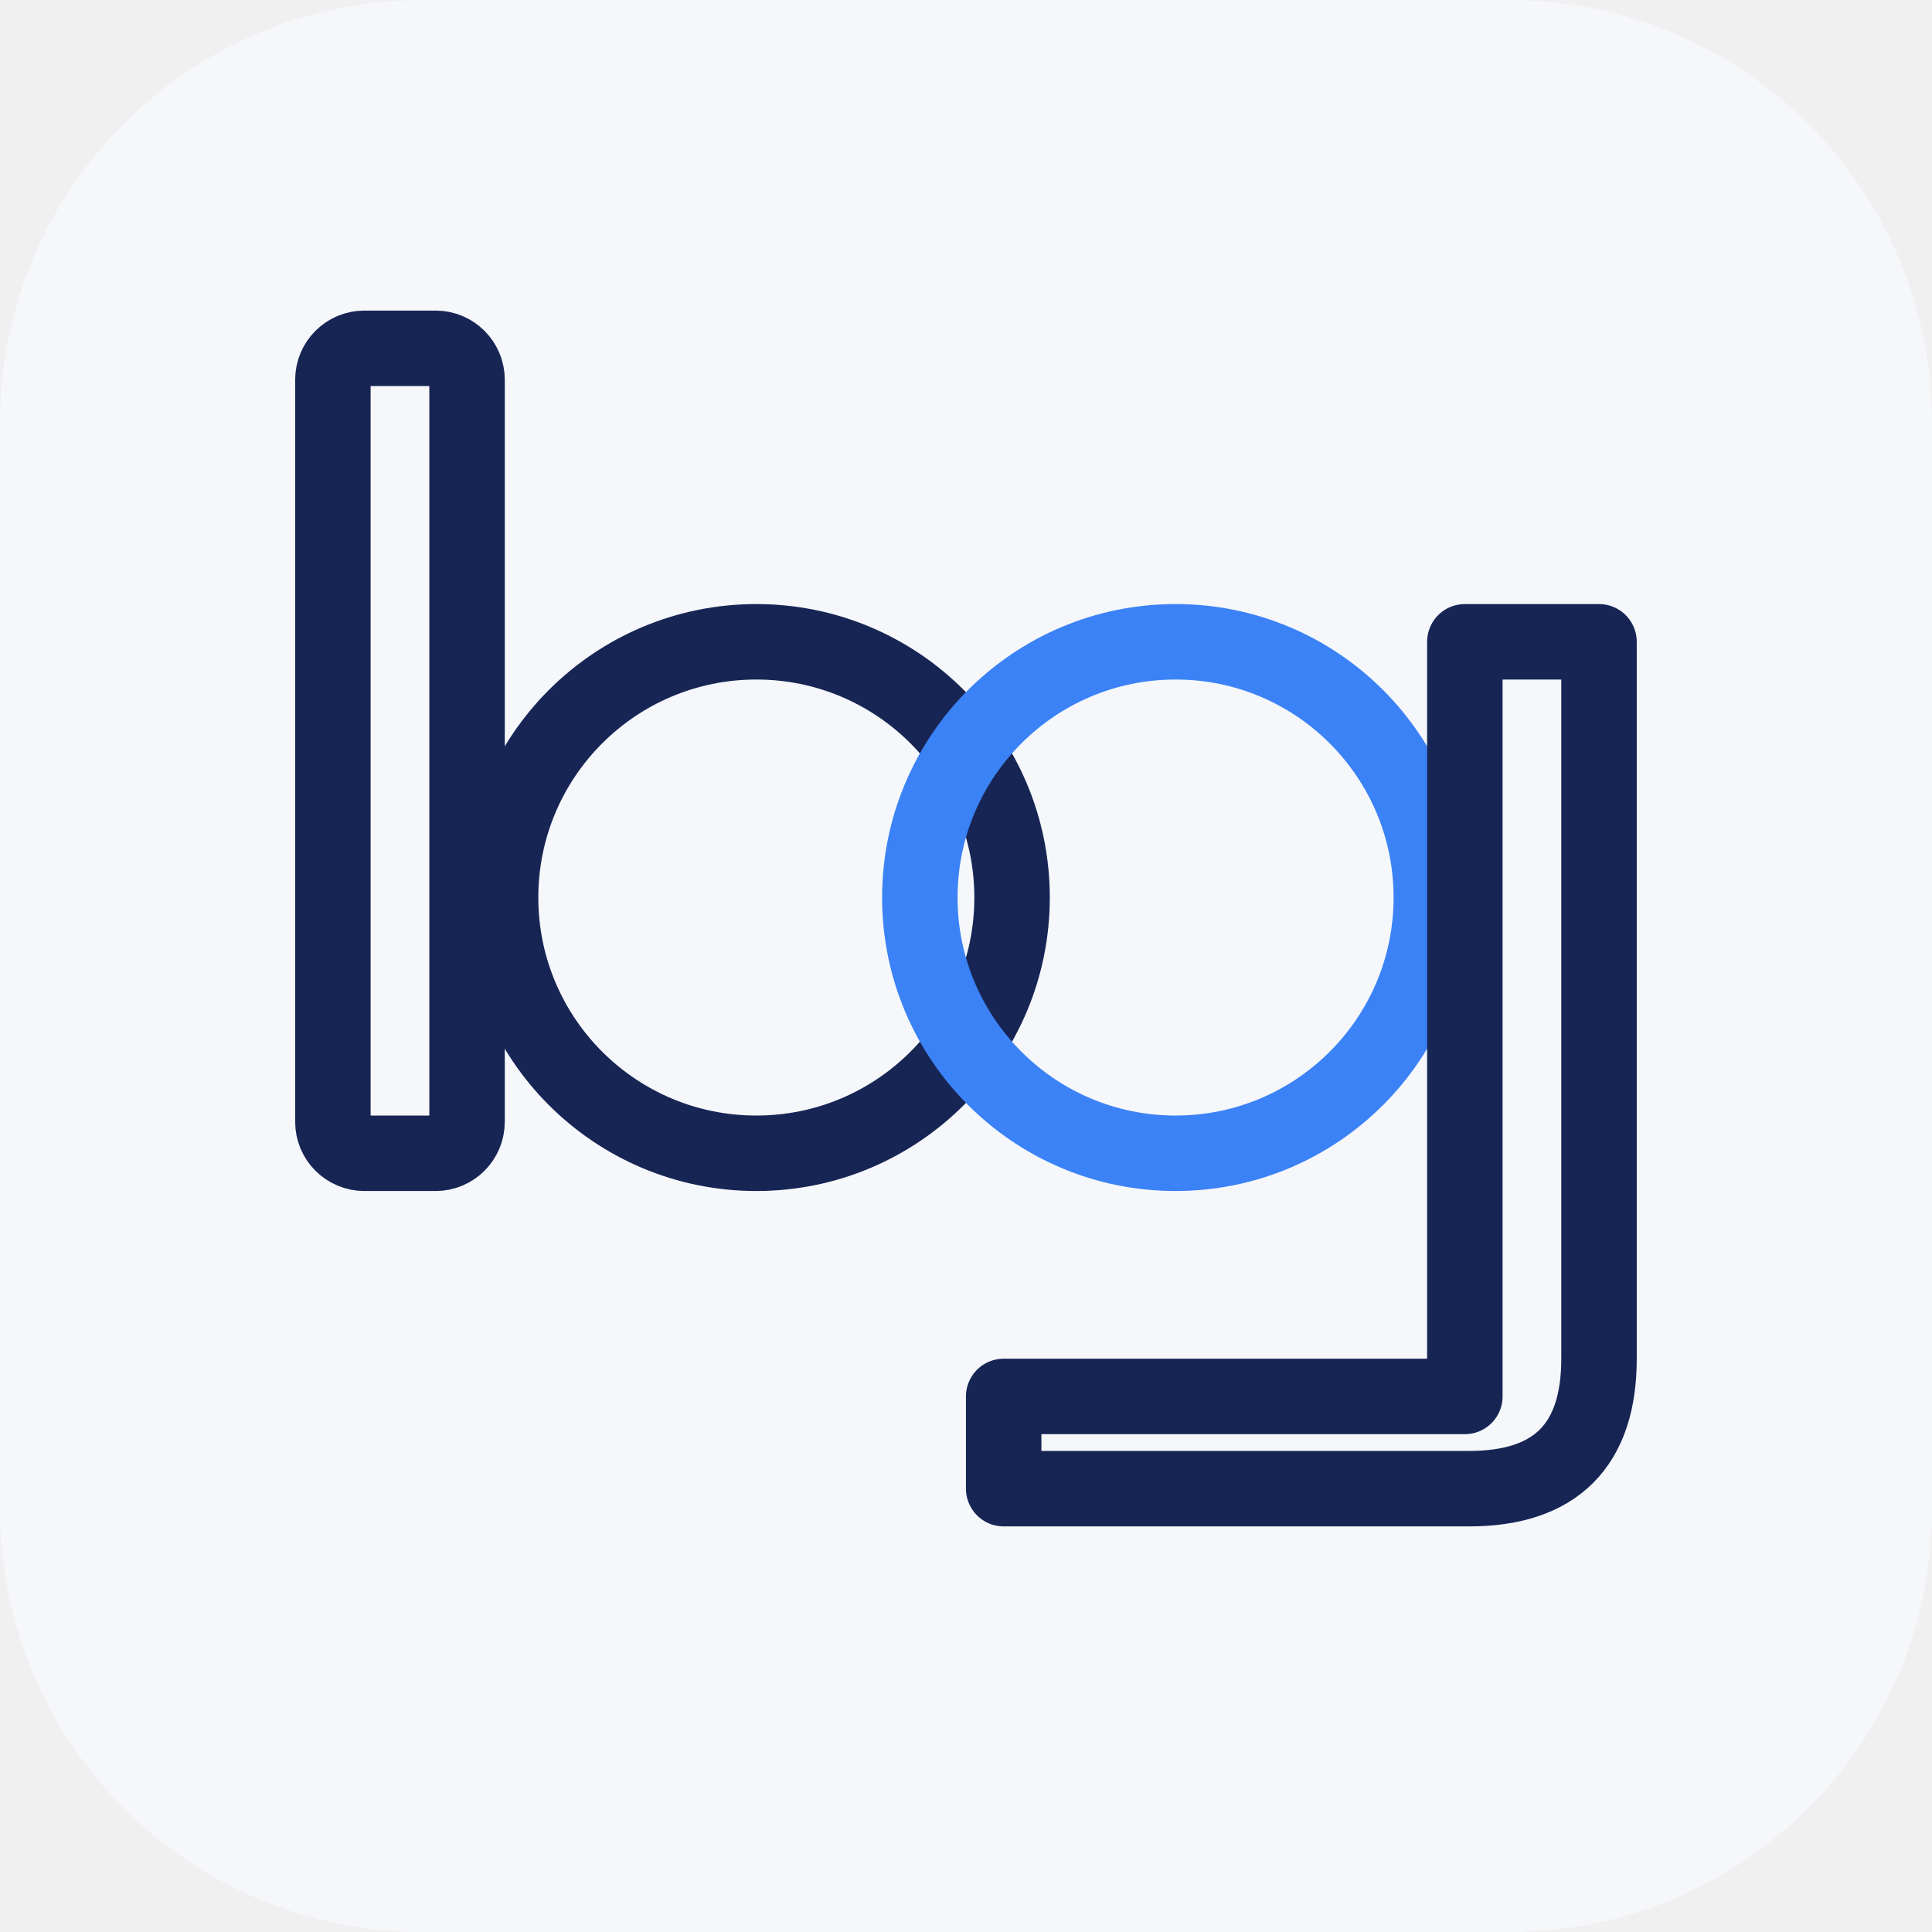
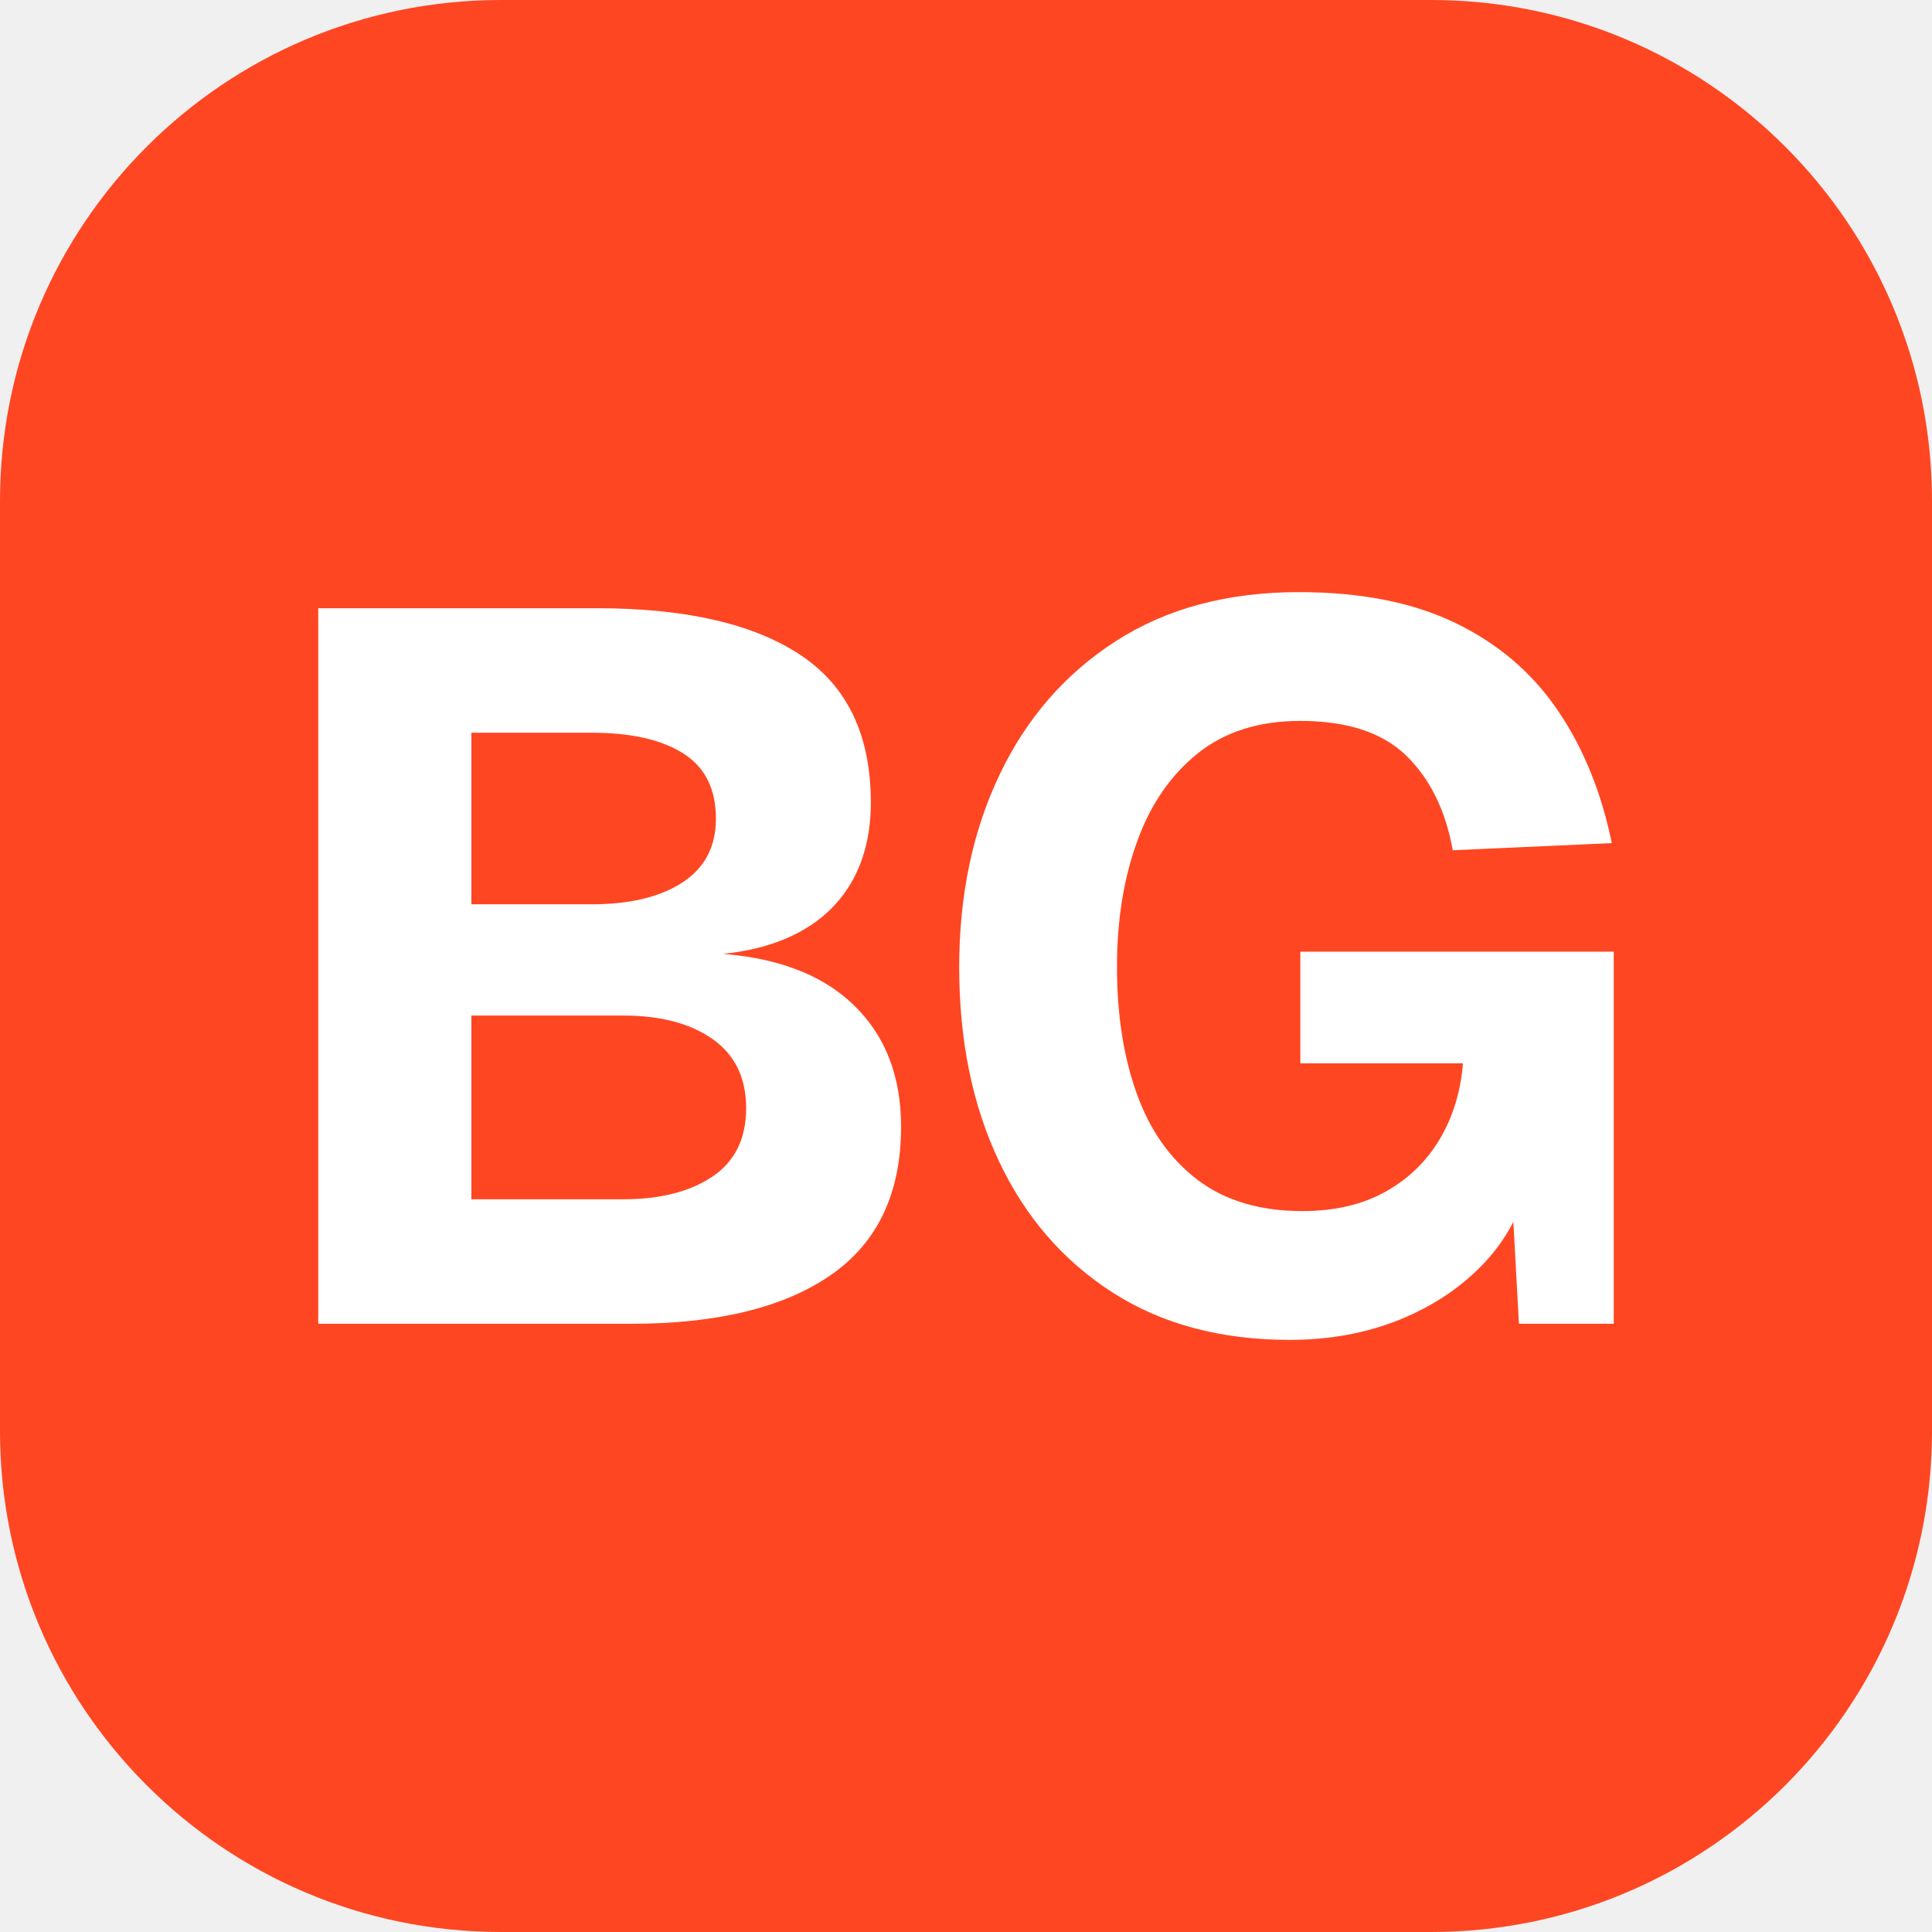
- <svg xmlns="http://www.w3.org/2000/svg" viewBox="0 0 64 64" width="256" height="256" role="img" aria-label="Baugraph">
-   <rect width="64" height="64" rx="14" fill="#f5f7fb" />
-   <g transform="translate(7 8.9) scale(0.6944)">
-     <g transform="translate(0 0)">
-       <g fill="none" stroke-width="3.6" stroke-linejoin="round">
-         <rect x="5.8" y="3.8" width="6.4" height="38.4" rx="1.5" stroke="#172554" />
-         <circle cx="26" cy="30" r="12.2" stroke="#172554" />
-         <circle cx="46" cy="30" r="12.2" stroke="#3b82f6" />
-         <path d="M59.8 17.8 H66.2 V52 Q66.2 58.2 60 58.2 H37.8 V53.8 H59.8 Z" stroke="#172554" />
-       </g>
-     </g>
-   </g>
+ <svg xmlns="http://www.w3.org/2000/svg" viewBox="0 0 108 108" role="img" aria-label="Baugraph">
+   <rect width="108" height="108" rx="28" fill="#FF4622" />
+   <path fill="#FFFFFF" d="M17.79 74V34H33.36Q40.8 34 44.74 36.61Q48.68 39.22 48.68 44.86Q48.68 47.35 47.67 49.19Q46.66 51.03 44.71 52.09Q42.76 53.15 39.99 53.36L39.97 53.29Q45.03 53.59 47.7 56.16Q50.37 58.72 50.37 62.98Q50.37 68.55 46.45 71.27Q42.52 74 35.28 74ZM26.35 67.04H34.84Q37.94 67.04 39.83 65.77Q41.71 64.5 41.71 61.95Q41.71 59.41 39.84 58.09Q37.97 56.77 34.84 56.77H26.35ZM26.35 50.55H33.09Q36.27 50.55 38.15 49.33Q40.02 48.11 40.02 45.76Q40.02 43.28 38.2 42.12Q36.37 40.96 33.09 40.96H26.35ZM72.09 74.9Q66.32 74.9 62.19 72.25Q58.05 69.59 55.84 64.91Q53.62 60.22 53.62 54.06Q53.62 48.03 55.88 43.3Q58.14 38.56 62.39 35.83Q66.64 33.1 72.61 33.1Q77.8 33.1 81.37 34.83Q84.94 36.56 87.08 39.71Q89.23 42.87 90.1 47.13L81.21 47.53Q80.61 44.19 78.61 42.24Q76.62 40.3 72.68 40.3Q69.23 40.3 66.96 42.11Q64.69 43.93 63.57 47.03Q62.44 50.12 62.44 54.06Q62.44 58.05 63.54 61.12Q64.64 64.2 66.94 65.95Q69.24 67.7 72.81 67.7Q75.48 67.7 77.41 66.64Q79.35 65.57 80.47 63.7Q81.59 61.82 81.78 59.44H72.69V53.2H90.21V74H84.91L84.44 65.44L85.45 65.89Q84.88 68.56 82.98 70.59Q81.08 72.61 78.27 73.76Q75.46 74.9 72.09 74.9Z" />
</svg>
